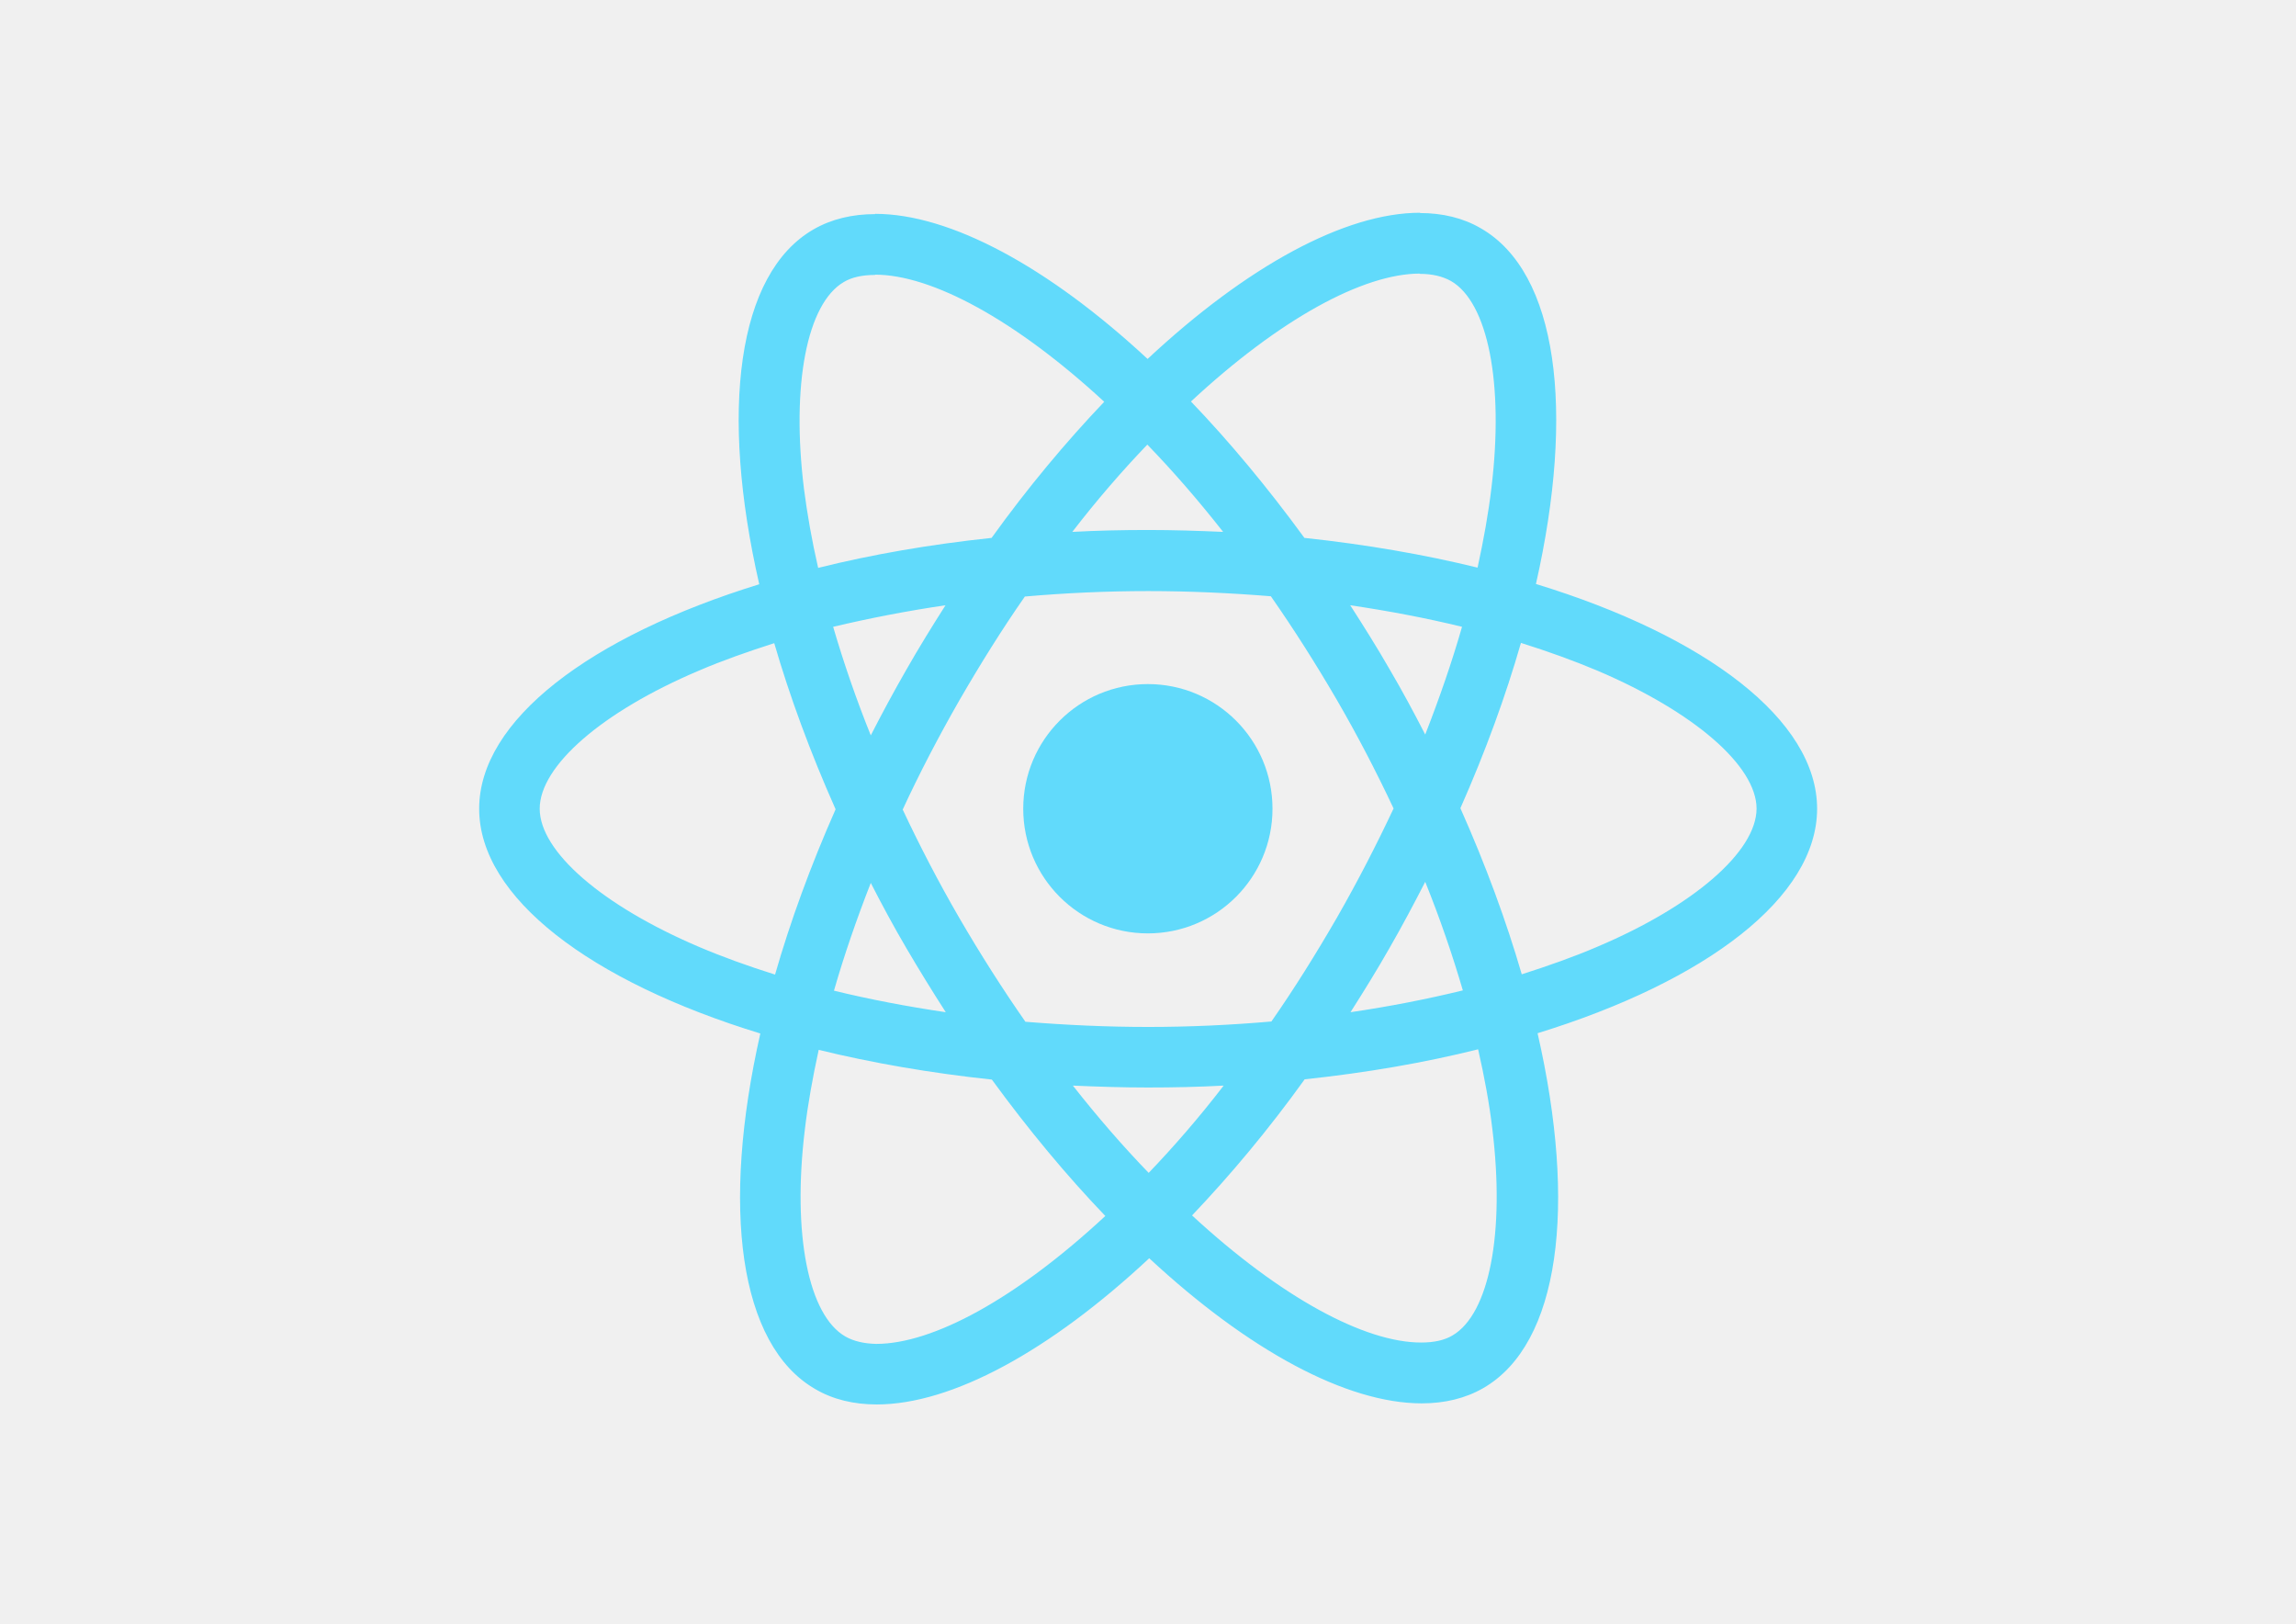
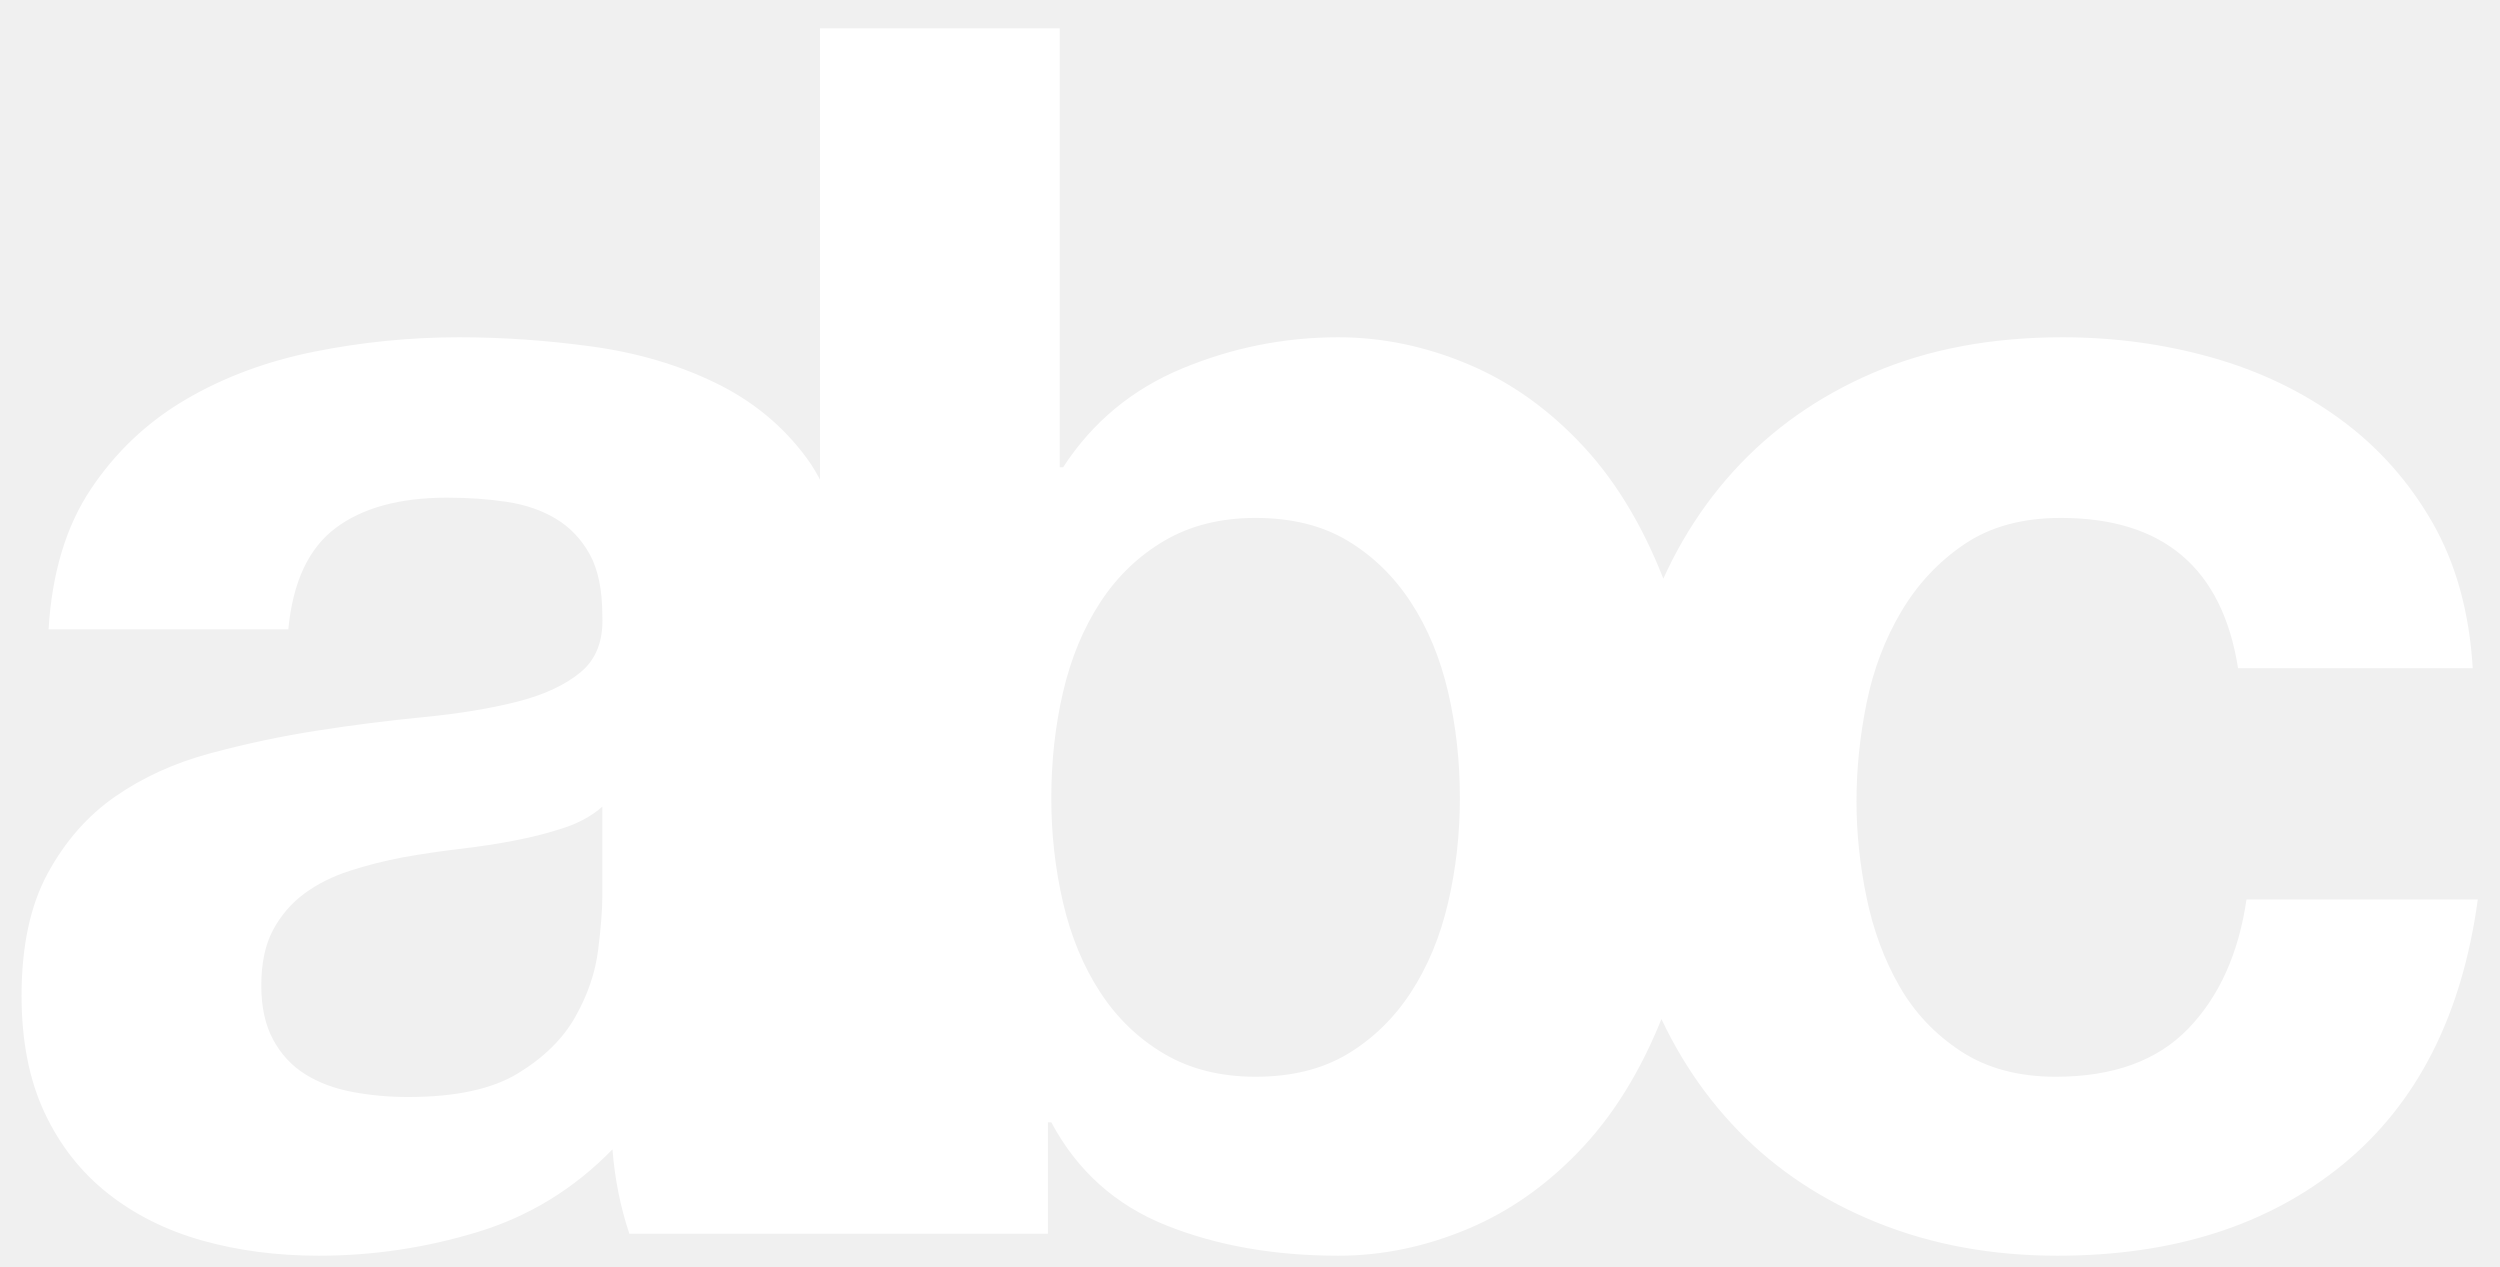
- <svg xmlns="http://www.w3.org/2000/svg" viewBox="0 0 841.9 595.3">
-   <g fill="#61DAFB">
-     <path d="M666.3 296.5c0-32.5-40.7-63.3-103.1-82.4 14.4-63.6 8-114.2-20.2-130.4-6.5-3.8-14.1-5.6-22.4-5.6v22.3c4.6 0 8.3.9 11.4 2.6 13.6 7.8 19.5 37.5 14.9 75.7-1.1 9.4-2.9 19.3-5.1 29.4-19.6-4.8-41-8.5-63.5-10.9-13.5-18.5-27.5-35.3-41.6-50 32.6-30.3 63.2-46.9 84-46.9V78c-27.5 0-63.5 19.6-99.9 53.6-36.4-33.8-72.4-53.2-99.9-53.2v22.3c20.7 0 51.4 16.5 84 46.6-14 14.7-28 31.4-41.3 49.9-22.6 2.4-44 6.1-63.6 11-2.3-10-4-19.7-5.2-29-4.7-38.2 1.1-67.9 14.6-75.8 3-1.8 6.9-2.6 11.5-2.6V78.5c-8.4 0-16 1.8-22.6 5.6-28.1 16.2-34.4 66.7-19.9 130.1-62.2 19.2-102.7 49.9-102.7 82.3 0 32.5 40.7 63.3 103.1 82.4-14.4 63.6-8 114.2 20.2 130.4 6.5 3.8 14.1 5.6 22.5 5.6 27.5 0 63.5-19.6 99.9-53.6 36.4 33.8 72.4 53.2 99.9 53.2 8.4 0 16-1.8 22.6-5.6 28.1-16.2 34.4-66.7 19.9-130.1 62-19.1 102.5-49.9 102.5-82.3zm-130.2-66.7c-3.7 12.9-8.3 26.2-13.5 39.5-4.1-8-8.4-16-13.1-24-4.6-8-9.5-15.8-14.4-23.4 14.2 2.1 27.9 4.7 41 7.9zm-45.8 106.5c-7.8 13.5-15.8 26.3-24.1 38.2-14.9 1.3-30 2-45.2 2-15.1 0-30.2-.7-45-1.9-8.3-11.9-16.4-24.6-24.2-38-7.6-13.1-14.5-26.4-20.8-39.8 6.2-13.4 13.2-26.8 20.7-39.9 7.8-13.5 15.8-26.3 24.1-38.2 14.9-1.3 30-2 45.2-2 15.1 0 30.2.7 45 1.9 8.3 11.9 16.4 24.6 24.2 38 7.6 13.1 14.5 26.4 20.8 39.8-6.3 13.4-13.2 26.8-20.7 39.9zm32.3-13c5.4 13.4 10 26.8 13.8 39.8-13.1 3.2-26.9 5.9-41.2 8 4.9-7.7 9.8-15.6 14.4-23.7 4.6-8 8.9-16.1 13-24.1zM421.2 430c-9.3-9.6-18.6-20.3-27.8-32 9 .4 18.2.7 27.5.7 9.4 0 18.7-.2 27.8-.7-9 11.7-18.3 22.4-27.5 32zm-74.4-58.9c-14.2-2.1-27.9-4.7-41-7.9 3.7-12.9 8.3-26.2 13.5-39.5 4.1 8 8.4 16 13.1 24 4.7 8 9.5 15.8 14.4 23.4zM420.7 163c9.3 9.6 18.6 20.3 27.8 32-9-.4-18.2-.7-27.5-.7-9.4 0-18.7.2-27.8.7 9-11.7 18.3-22.4 27.5-32zm-74 58.9c-4.9 7.7-9.8 15.6-14.4 23.7-4.6 8-8.9 16-13 24-5.4-13.4-10-26.8-13.8-39.8 13.1-3.1 26.9-5.8 41.2-7.9zm-90.5 125.2c-35.4-15.1-58.3-34.9-58.3-50.6 0-15.7 22.9-35.6 58.3-50.6 8.6-3.7 18-7 27.7-10.1 5.7 19.6 13.2 40 22.5 60.9-9.2 20.8-16.6 41.1-22.2 60.6-9.9-3.1-19.3-6.5-28-10.2zM310 490c-13.6-7.8-19.5-37.5-14.9-75.7 1.1-9.4 2.9-19.3 5.1-29.4 19.6 4.8 41 8.5 63.5 10.9 13.5 18.5 27.5 35.3 41.6 50-32.6 30.3-63.2 46.9-84 46.9-4.5-.1-8.3-1-11.3-2.7zm237.2-76.2c4.7 38.2-1.1 67.9-14.6 75.8-3 1.8-6.9 2.6-11.5 2.6-20.7 0-51.4-16.5-84-46.6 14-14.7 28-31.4 41.3-49.9 22.6-2.4 44-6.1 63.6-11 2.3 10.1 4.1 19.8 5.2 29.1zm38.5-66.7c-8.6 3.7-18 7-27.7 10.1-5.7-19.6-13.2-40-22.5-60.9 9.2-20.8 16.6-41.1 22.2-60.6 9.9 3.1 19.3 6.5 28.1 10.2 35.4 15.1 58.3 34.9 58.3 50.6-.1 15.7-23 35.6-58.4 50.6zM320.8 78.4z" />
-     <circle cx="420.9" cy="296.5" r="45.7" />
-     <path d="M520.5 78.1z" />
+ <svg xmlns="http://www.w3.org/2000/svg" width="77px" height="39px" viewBox="0 0 77 39" version="1.1">
+   <g id="Page-1" stroke="none" stroke-width="1" fill="none" fill-rule="evenodd">
+     <g id="Marquee-Test" transform="translate(-129, -18)" fill="#FFFFFF" fill-rule="nonzero">
+       <path d="M130.496,37.384 C130.6,35.651 131.033,34.212 131.796,33.068 C132.559,31.924 133.529,31.005 134.708,30.312 C135.887,29.619 137.213,29.125 138.686,28.83 C140.159,28.535 141.641,28.388 143.132,28.388 C144.484,28.388 145.853,28.483 147.24,28.674 C148.627,28.865 149.892,29.237 151.036,29.792 C152.18,30.347 153.116,31.118 153.844,32.106 C154.572,33.094 154.936,34.403 154.936,36.032 L154.936,50.02 C154.936,51.233 155.005,52.395 155.144,53.504 C155.283,54.613 155.525,55.445 155.872,56 L148.384,56 C148.245,55.584 148.133,55.159 148.046,54.726 C147.959,54.293 147.899,53.851 147.864,53.4 C146.685,54.613 145.299,55.463 143.704,55.948 C142.109,56.433 140.48,56.676 138.816,56.676 C137.533,56.676 136.337,56.52 135.228,56.208 C134.119,55.896 133.148,55.411 132.316,54.752 C131.484,54.093 130.834,53.261 130.366,52.256 C129.898,51.251 129.664,50.055 129.664,48.668 C129.664,47.143 129.933,45.886 130.47,44.898 C131.007,43.91 131.701,43.121 132.55,42.532 C133.399,41.943 134.37,41.501 135.462,41.206 C136.554,40.911 137.655,40.677 138.764,40.504 C139.873,40.331 140.965,40.192 142.04,40.088 C143.115,39.984 144.068,39.828 144.9,39.62 C145.732,39.412 146.391,39.109 146.876,38.71 C147.361,38.311 147.587,37.731 147.552,36.968 C147.552,36.171 147.422,35.538 147.162,35.07 C146.902,34.602 146.555,34.238 146.122,33.978 C145.689,33.718 145.186,33.545 144.614,33.458 C144.042,33.371 143.427,33.328 142.768,33.328 C141.312,33.328 140.168,33.64 139.336,34.264 C138.504,34.888 138.019,35.928 137.88,37.384 L130.496,37.384 Z M147.552,42.844 C147.24,43.121 146.85,43.338 146.382,43.494 C145.914,43.65 145.411,43.78 144.874,43.884 C144.337,43.988 143.773,44.075 143.184,44.144 C142.595,44.213 142.005,44.3 141.416,44.404 C140.861,44.508 140.315,44.647 139.778,44.82 C139.241,44.993 138.773,45.227 138.374,45.522 C137.975,45.817 137.655,46.189 137.412,46.64 C137.169,47.091 137.048,47.663 137.048,48.356 C137.048,49.015 137.169,49.569 137.412,50.02 C137.655,50.471 137.984,50.826 138.4,51.086 C138.816,51.346 139.301,51.528 139.856,51.632 C140.411,51.736 140.983,51.788 141.572,51.788 C143.028,51.788 144.155,51.545 144.952,51.06 C145.749,50.575 146.339,49.994 146.72,49.318 C147.101,48.642 147.335,47.957 147.422,47.264 C147.509,46.571 147.552,46.016 147.552,45.6 L147.552,42.844 Z M173.964,42.584 C173.964,41.44 173.843,40.348 173.6,39.308 C173.357,38.268 172.976,37.349 172.456,36.552 C171.936,35.755 171.286,35.122 170.506,34.654 C169.726,34.186 168.781,33.952 167.672,33.952 C166.597,33.952 165.661,34.186 164.864,34.654 C164.067,35.122 163.408,35.755 162.888,36.552 C162.368,37.349 161.987,38.268 161.744,39.308 C161.501,40.348 161.38,41.44 161.38,42.584 C161.38,43.693 161.501,44.768 161.744,45.808 C161.987,46.848 162.368,47.767 162.888,48.564 C163.408,49.361 164.067,49.994 164.864,50.462 C165.661,50.93 166.597,51.164 167.672,51.164 C168.781,51.164 169.726,50.93 170.506,50.462 C171.286,49.994 171.936,49.361 172.456,48.564 C172.976,47.767 173.357,46.848 173.6,45.808 C173.843,44.768 173.964,43.693 173.964,42.584 Z M154.256,18.872 L161.64,18.872 L161.64,32.392 L161.744,32.392 C162.645,31.005 163.867,29.991 165.41,29.35 C166.953,28.709 168.556,28.388 170.22,28.388 C171.572,28.388 172.907,28.665 174.224,29.22 C175.541,29.775 176.729,30.624 177.786,31.768 C178.843,32.912 179.701,34.377 180.36,36.162 C181.019,37.947 181.348,40.071 181.348,42.532 C181.348,44.993 181.019,47.117 180.36,48.902 C179.701,50.687 178.843,52.152 177.786,53.296 C176.729,54.44 175.541,55.289 174.224,55.844 C172.907,56.399 171.572,56.676 170.22,56.676 C168.244,56.676 166.476,56.364 164.916,55.74 C163.356,55.116 162.177,54.059 161.38,52.568 L161.276,52.568 L161.276,56 L154.256,56 L154.256,18.872 Z M197.932,38.58 C197.447,35.495 195.627,33.952 192.472,33.952 C191.293,33.952 190.305,34.221 189.508,34.758 C188.711,35.295 188.061,35.989 187.558,36.838 C187.055,37.687 186.7,38.623 186.492,39.646 C186.284,40.669 186.18,41.683 186.18,42.688 C186.18,43.659 186.284,44.647 186.492,45.652 C186.7,46.657 187.038,47.567 187.506,48.382 C187.974,49.197 188.607,49.864 189.404,50.384 C190.201,50.904 191.172,51.164 192.316,51.164 C194.084,51.164 195.445,50.67 196.398,49.682 C197.351,48.694 197.949,47.368 198.192,45.704 L205.316,45.704 C204.831,49.275 203.444,51.996 201.156,53.868 C198.868,55.74 195.939,56.676 192.368,56.676 C190.357,56.676 188.511,56.338 186.83,55.662 C185.149,54.986 183.719,54.041 182.54,52.828 C181.361,51.615 180.443,50.167 179.784,48.486 C179.125,46.805 178.796,44.959 178.796,42.948 C178.796,40.868 179.099,38.935 179.706,37.15 C180.313,35.365 181.205,33.822 182.384,32.522 C183.563,31.222 185.001,30.208 186.7,29.48 C188.399,28.752 190.34,28.388 192.524,28.388 C194.119,28.388 195.653,28.596 197.126,29.012 C198.599,29.428 199.917,30.061 201.078,30.91 C202.239,31.759 203.184,32.817 203.912,34.082 C204.64,35.347 205.056,36.847 205.16,38.58 L197.932,38.58 Z" id="abc" />
+     </g>
  </g>
</svg>
